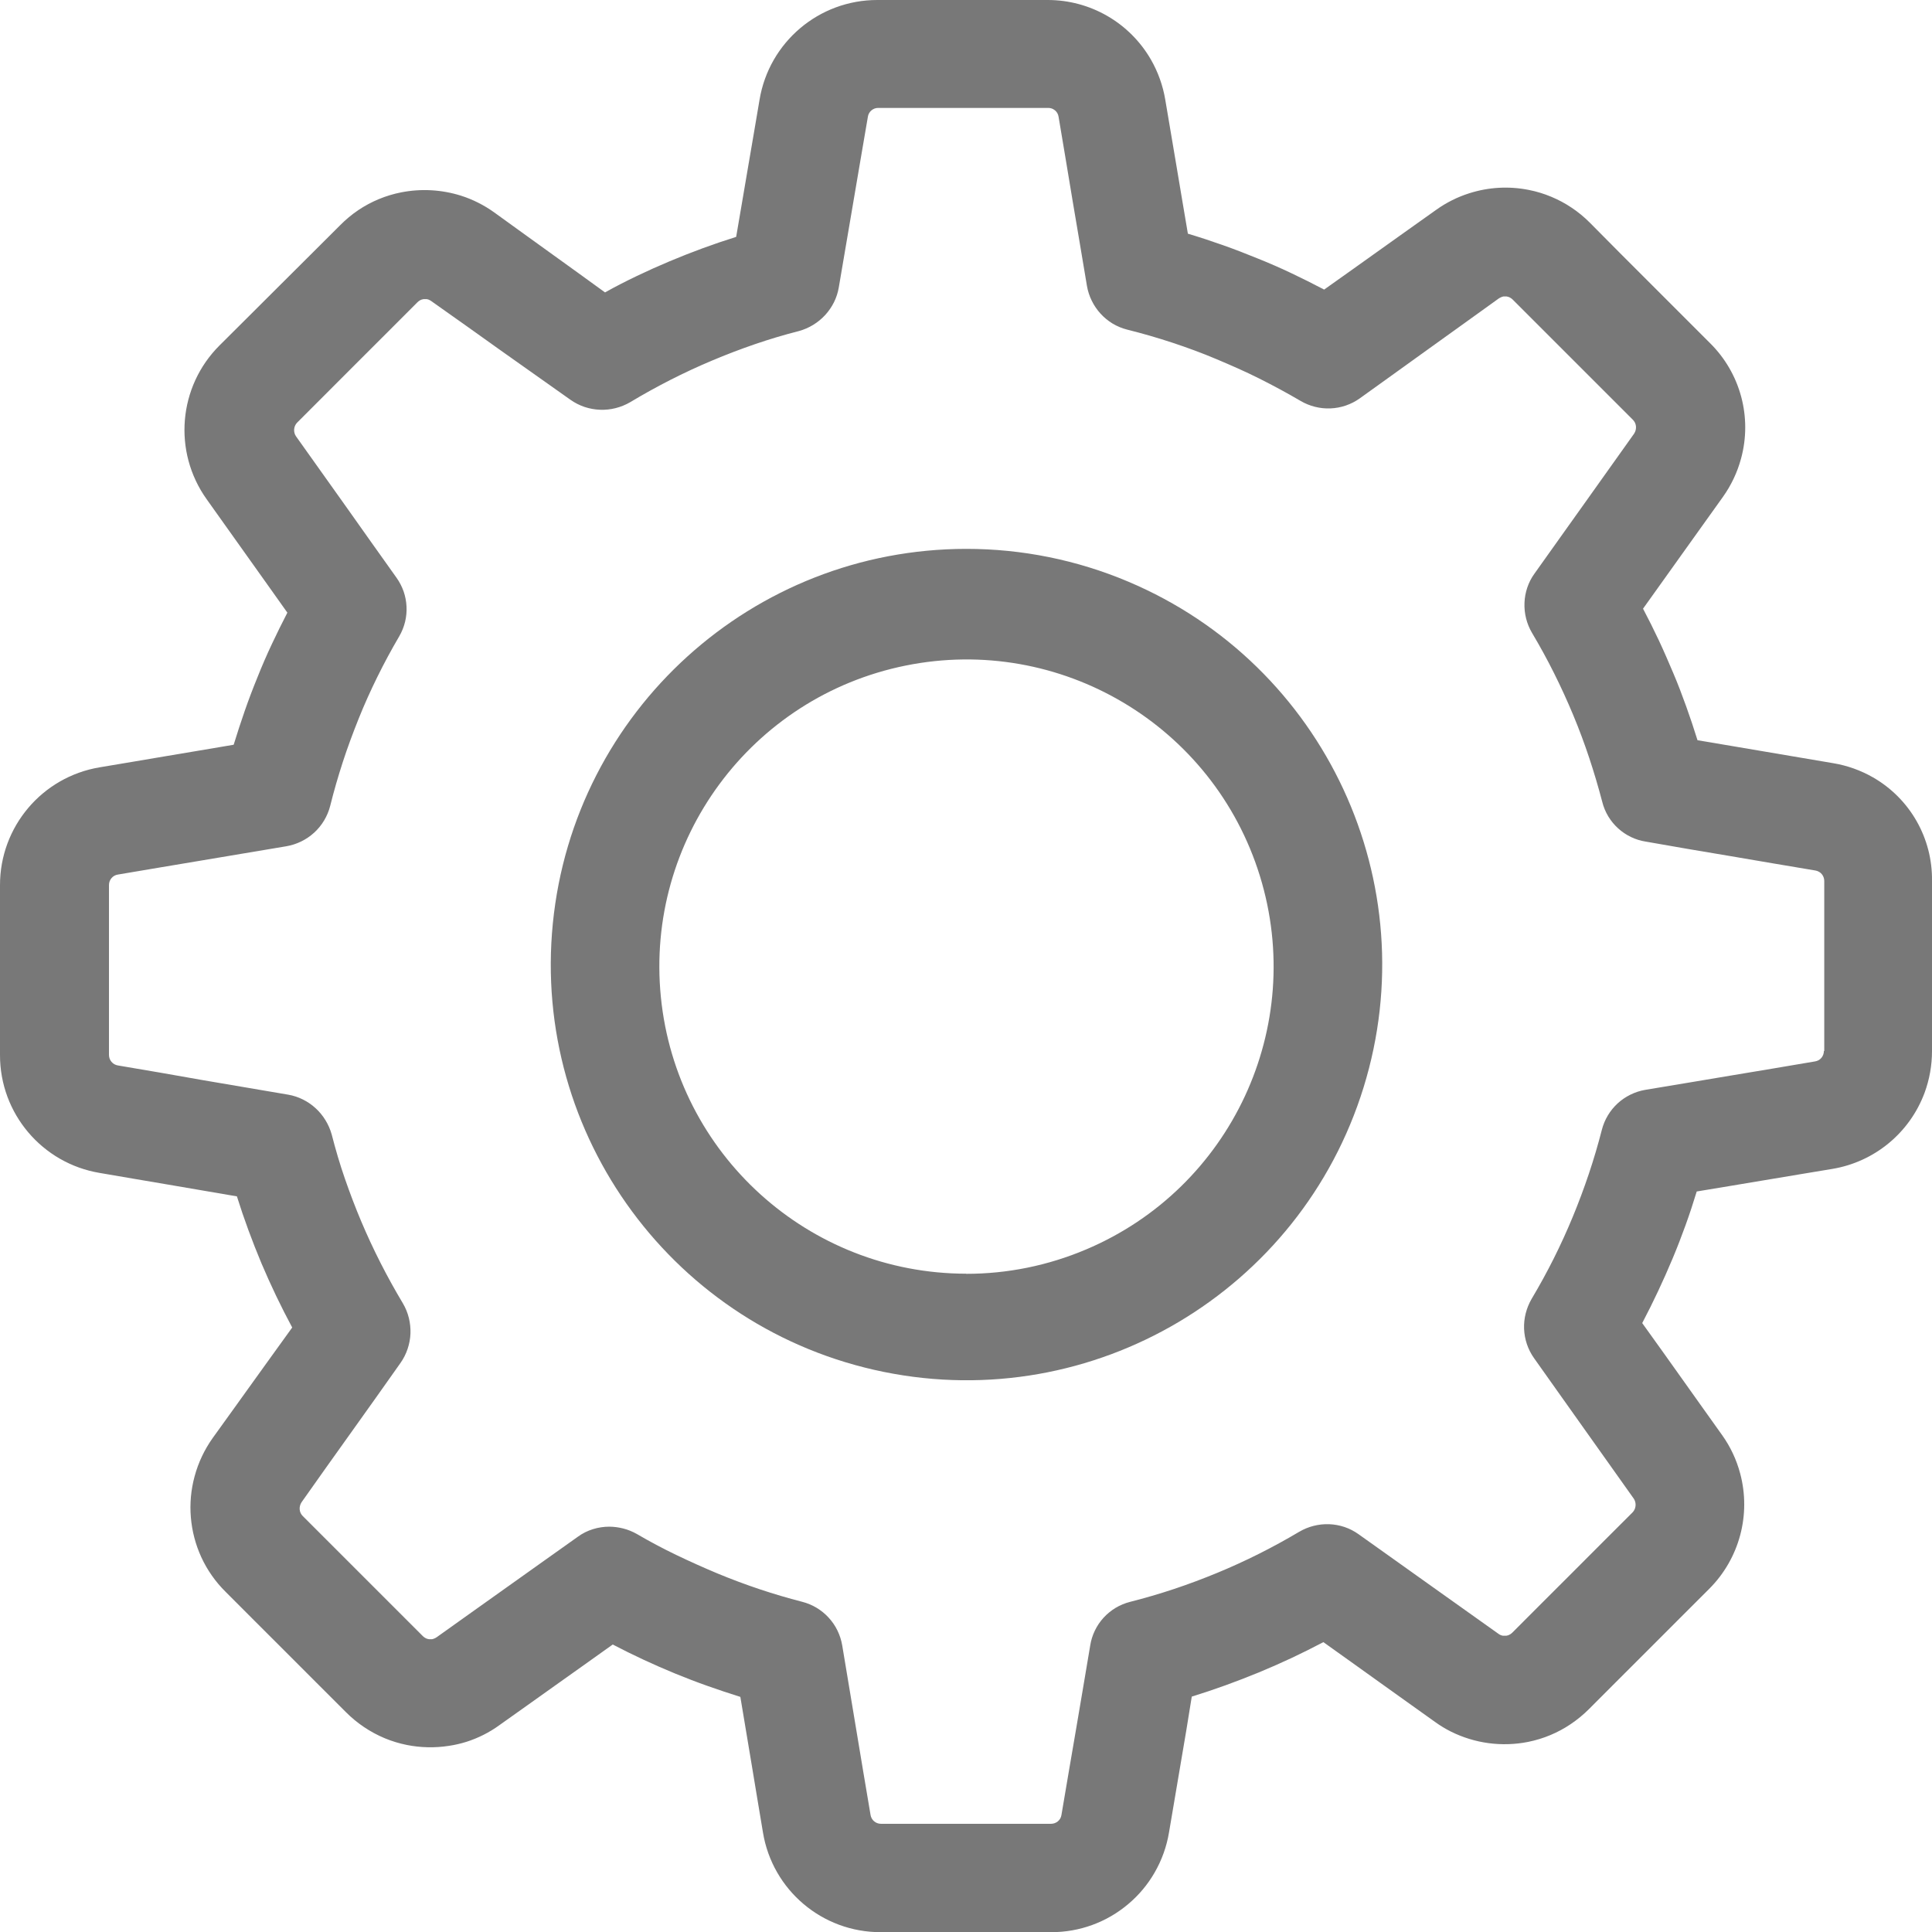
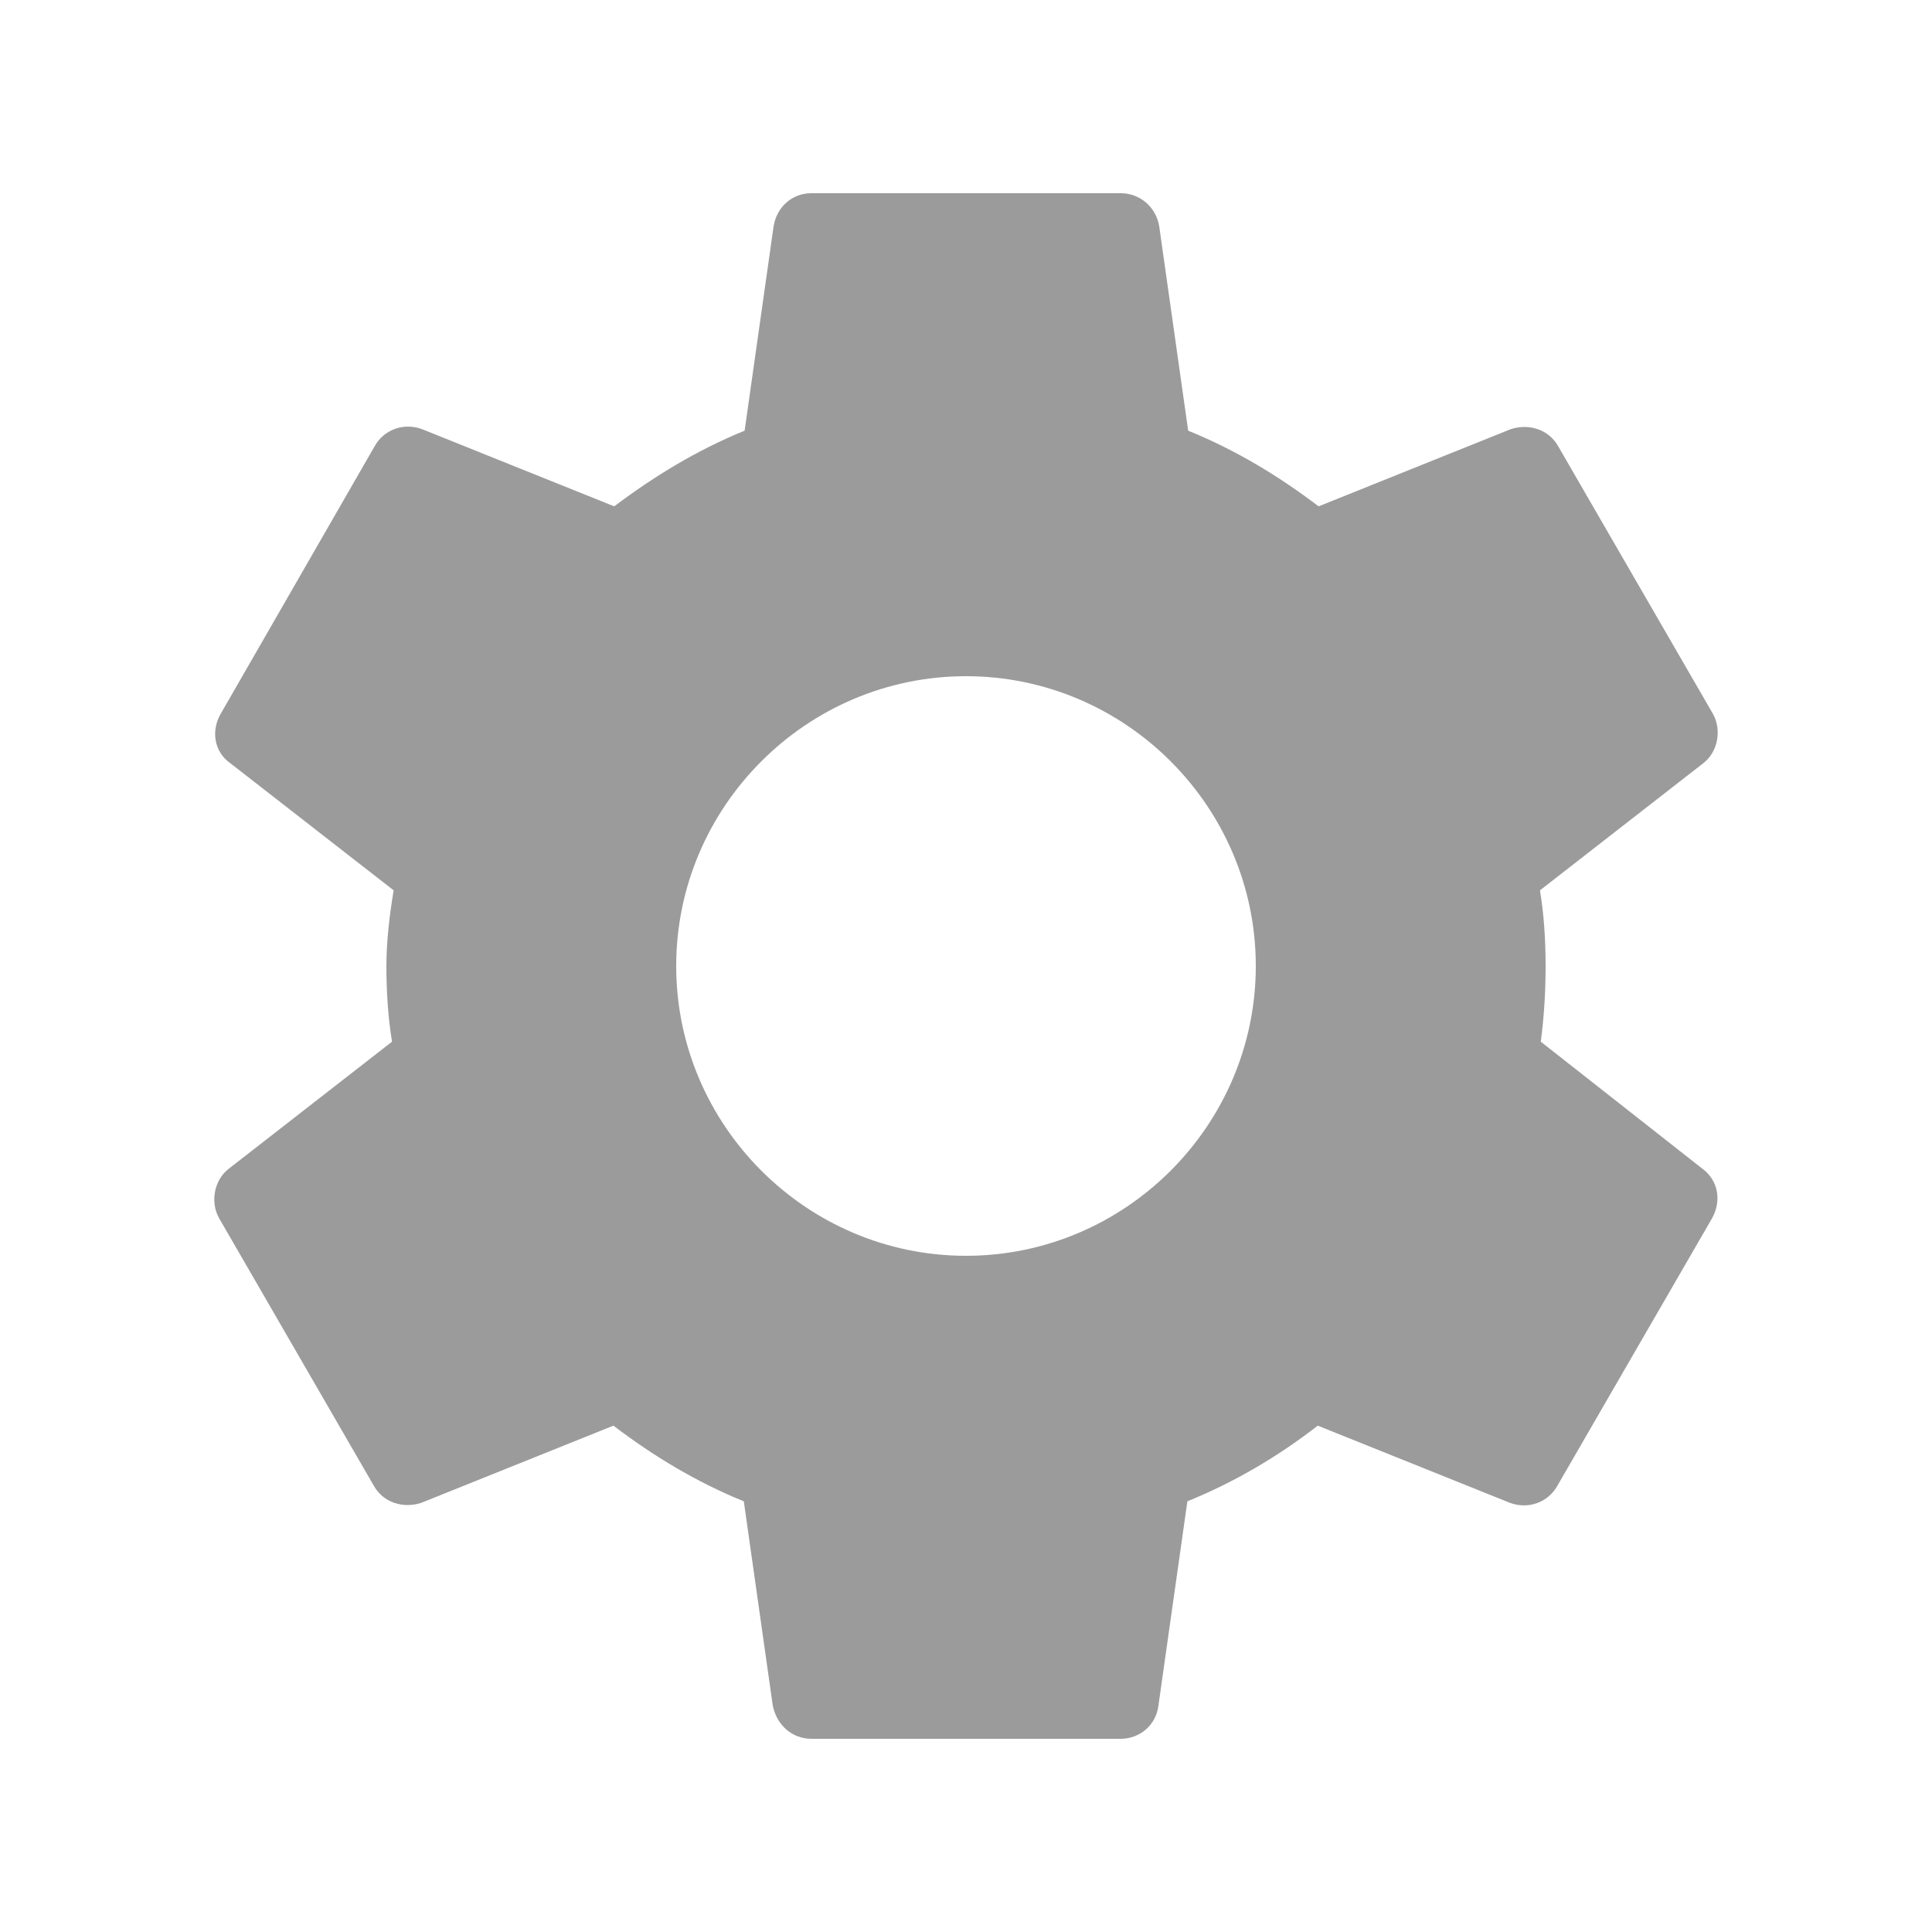
- <svg xmlns="http://www.w3.org/2000/svg" viewBox="0 0 470.69 470.69">
-   <defs>
-     <style>.a{fill:rgb(120,120,120);}</style>
-   </defs>
-   <path class="a" d="M711.25,450.59l-8.26-1.4-8.26-1.4-8.26-1.4L678.21,445c-.86-2.77-1.78-5.53-2.76-8.25s-2-5.43-3.14-8.1-2.27-5.32-3.5-7.94-2.52-5.2-3.87-7.76l4.87-6.81,4.86-6.81,4.87-6.81,4.87-6.81a29.21,29.21,0,0,0,4.41-9.33,28.87,28.87,0,0,0-7.56-28.13l-7.32-7.32-7.33-7.33-7.32-7.32L652,318.93a29.08,29.08,0,0,0-4.44-3.66,28.57,28.57,0,0,0-5-2.68,28.18,28.18,0,0,0-5.41-1.65,29,29,0,0,0-14.56.81,28.74,28.74,0,0,0-8,4l-6.84,4.86-6.83,4.87-6.83,4.87-6.84,4.86q-4-2.1-8-4T571,327.61c-2.77-1.14-5.57-2.22-8.4-3.22s-5.67-1.94-8.55-2.8l-1.38-8.16-1.37-8.16-1.38-8.17-1.38-8.16a29.29,29.29,0,0,0-3.47-9.72,29,29,0,0,0-25.24-14.56H478.42a29.06,29.06,0,0,0-28.72,24.28l-1.42,8.36-1.43,8.36L445.43,314,444,322.37q-4.12,1.29-8.2,2.79t-8.07,3.18q-4,1.68-7.93,3.56c-2.61,1.25-5.2,2.57-7.75,4L405.29,331l-6.76-4.87-6.76-4.87L385,316.37a28.68,28.68,0,0,0-3.86-2.33,28.37,28.37,0,0,0-4.16-1.7,29.55,29.55,0,0,0-14.62-.81,28.65,28.65,0,0,0-10.43,4.33,29.37,29.37,0,0,0-4.4,3.66l-7.35,7.33-7.35,7.32-7.35,7.33-7.35,7.32A29.07,29.07,0,0,0,315,386.29l4.91,6.9,4.92,6.91,4.92,6.91,4.91,6.91q-2,3.87-3.85,7.81t-3.46,8q-1.64,4-3.07,8.11t-2.7,8.26l-8.16,1.38-8.16,1.37-8.16,1.38-8.16,1.37a29.07,29.07,0,0,0-24.29,28.72v41.39a29.07,29.07,0,0,0,24.29,28.71l8.36,1.43,8.36,1.42,8.36,1.43,8.35,1.43q1.29,4.13,2.79,8.2t3.17,8.07c1.13,2.66,2.32,5.31,3.57,7.92s2.57,5.21,3.94,7.76L331,594.79l-4.84,6.73-4.84,6.74L316.47,615a29.25,29.25,0,0,0-4.41,9.34,28.82,28.82,0,0,0-.91,10,29.14,29.14,0,0,0,2.54,9.69,28.84,28.84,0,0,0,5.93,8.45l7.32,7.33,7.33,7.32,7.32,7.33,7.33,7.32a29.34,29.34,0,0,0,9.43,6.35,28.91,28.91,0,0,0,5.41,1.65A29.32,29.32,0,0,0,374,690a28,28,0,0,0,4.34-1,28.3,28.3,0,0,0,4.12-1.69,27.55,27.55,0,0,0,3.84-2.34l6.91-4.91,6.91-4.92,6.91-4.91,6.9-4.92q3.73,1.95,7.54,3.72t7.7,3.37c2.6,1.06,5.21,2.07,7.85,3s5.3,1.83,8,2.67l1.38,8.26,1.38,8.26,1.37,8.26,1.38,8.26a29,29,0,0,0,28.71,24.28h41.5a28.91,28.91,0,0,0,18.81-6.87,28.71,28.71,0,0,0,6.42-7.69,29.09,29.09,0,0,0,3.48-9.72l1.4-8.26,1.4-8.26,1.4-8.26L555,678q4.17-1.29,8.26-2.77t8.1-3.13c2.67-1.11,5.32-2.27,7.94-3.5s5.2-2.52,7.76-3.87l6.81,4.86,6.8,4.87,6.81,4.87,6.81,4.86a27.75,27.75,0,0,0,3.86,2.34,29.34,29.34,0,0,0,18.77,2.51,28.66,28.66,0,0,0,10.39-4.33,29.64,29.64,0,0,0,4.45-3.66l7.32-7.33,7.33-7.32,7.32-7.33,7.33-7.32a29.11,29.11,0,0,0,7.54-28.13,28.81,28.81,0,0,0-4.4-9.34l-4.87-6.83-4.86-6.83-4.87-6.84L664.74,587c1.36-2.58,2.65-5.19,3.89-7.82s2.41-5.28,3.53-7.95,2.16-5.37,3.14-8.08,1.88-5.45,2.72-8.21l8.26-1.37,8.26-1.38,8.26-1.38,8.25-1.37a29.06,29.06,0,0,0,22.48-18.54,29.41,29.41,0,0,0,1.81-10.17V479.3A28.62,28.62,0,0,0,721,454.07,29.14,29.14,0,0,0,711.25,450.59Zm-2.16,70.11H709a2.53,2.53,0,0,1-.16.91,2.57,2.57,0,0,1-.44.77,2.49,2.49,0,0,1-.68.57,2.62,2.62,0,0,1-.88.3L696.5,525l-10.32,1.72-10.32,1.73-10.33,1.72a13.11,13.11,0,0,0-3.68,1.19,13.3,13.3,0,0,0-3.1,2.12,13.22,13.22,0,0,0-3.84,6.42q-1.39,5.43-3.17,10.73t-3.91,10.46q-2.13,5.16-4.64,10.17t-5.39,9.84a13.68,13.68,0,0,0-1.45,3.56,13.15,13.15,0,0,0-.39,3.74,13.23,13.23,0,0,0,2.43,7.15l6.07,8.56,6.07,8.55,6.08,8.56,6.07,8.55a2.73,2.73,0,0,1,.22,2.59,2.54,2.54,0,0,1-.51.76l-7.33,7.32-7.32,7.33-7.33,7.32-7.32,7.33a3.57,3.57,0,0,1-.52.41,3.23,3.23,0,0,1-.5.24,2.84,2.84,0,0,1-.45.1l-.41,0a2,2,0,0,1-.42,0,1.86,1.86,0,0,1-.39-.1,2.17,2.17,0,0,1-.35-.15,3.28,3.28,0,0,1-.31-.2l-8.53-6.07-8.53-6.07-8.53-6.08-8.53-6.07a13.12,13.12,0,0,0-3.41-1.75,13.42,13.42,0,0,0-3.71-.68,13.45,13.45,0,0,0-7.33,1.85c-3.22,1.91-6.51,3.71-9.84,5.38s-6.73,3.22-10.17,4.64-6.93,2.73-10.47,3.91S543.58,654,540,654.91a13.25,13.25,0,0,0-3.57,1.48,13.5,13.5,0,0,0-2.92,2.39,13,13,0,0,0-2.11,3.12,12.81,12.81,0,0,0-1.14,3.63l-1.74,10.33-1.75,10.32L525,696.51l-1.75,10.32a2.55,2.55,0,0,1-.3.88,2.68,2.68,0,0,1-.57.68,2.64,2.64,0,0,1-1.68.6H479.3a2.53,2.53,0,0,1-.91-.16,2.45,2.45,0,0,1-.77-.44,2.49,2.49,0,0,1-.57-.68,2.56,2.56,0,0,1-.31-.88L475,696.51l-1.72-10.33-1.72-10.32-1.72-10.33a13.45,13.45,0,0,0-1.19-3.68,13,13,0,0,0-2.13-3.1,13.25,13.25,0,0,0-2.9-2.37,13.11,13.11,0,0,0-3.51-1.47q-5.28-1.36-10.45-3.09T439.45,648q-5-2.09-10-4.49t-9.67-5.14a13.83,13.83,0,0,0-1.6-.77,12.09,12.09,0,0,0-1.67-.55,14.17,14.17,0,0,0-3.41-.45,13.36,13.36,0,0,0-2,.15,12.73,12.73,0,0,0-2,.46,13,13,0,0,0-1.9.76,12.47,12.47,0,0,0-1.78,1.09l-8.61,6.12-8.6,6.12-8.6,6.12L371,663.56a2.71,2.71,0,0,1-.37.21,2.75,2.75,0,0,1-.36.15,1.86,1.86,0,0,1-.37.1,1.61,1.61,0,0,1-.37,0l-.36,0a2.42,2.42,0,0,1-.47-.11,2.12,2.12,0,0,1-.51-.24,2.44,2.44,0,0,1-.53-.41l-7.33-7.33-7.32-7.32-7.33-7.33L338.4,634a2.68,2.68,0,0,1-.52-.74,2.79,2.79,0,0,1-.22-.86,2.71,2.71,0,0,1,.08-.89,2.65,2.65,0,0,1,.37-.85l6-8.48,6.05-8.48,6.05-8.49,6-8.48a13,13,0,0,0,1.75-3.46,13.28,13.28,0,0,0,.69-3.74,13.81,13.81,0,0,0-.39-3.78,13.43,13.43,0,0,0-1.46-3.57c-1.91-3.19-3.72-6.46-5.41-9.78s-3.27-6.71-4.72-10.14-2.77-6.92-4-10.46-2.27-7.11-3.2-10.72a13.59,13.59,0,0,0-1.53-3.51,13.35,13.35,0,0,0-2.38-2.9,13.18,13.18,0,0,0-3.09-2.13,12.94,12.94,0,0,0-3.62-1.19l-10.4-1.77-10.4-1.77L303.76,526l-10.4-1.77a2.56,2.56,0,0,1-1.55-.88,2.56,2.56,0,0,1-.45-.77,2.72,2.72,0,0,1-.16-.91V480.29a2.57,2.57,0,0,1,.61-1.69,2.49,2.49,0,0,1,1.55-.87L303.61,476l10.26-1.72,10.25-1.72,10.25-1.72a13.46,13.46,0,0,0,6.83-3.33,13.32,13.32,0,0,0,3.89-6.5c.9-3.62,1.94-7.2,3.09-10.74s2.44-7,3.84-10.5,2.92-6.86,4.57-10.21,3.42-6.63,5.31-9.85a13.31,13.31,0,0,0,1.44-3.56,13.05,13.05,0,0,0,.35-3.73,13.25,13.25,0,0,0-.71-3.68,13.55,13.55,0,0,0-1.77-3.39l-6.12-8.6L349,388.15l-6.12-8.6-6.12-8.6a2.53,2.53,0,0,1-.37-.82,2.67,2.67,0,0,1-.08-.89,2.73,2.73,0,0,1,.23-.88,2.38,2.38,0,0,1,.51-.75l7.33-7.33,7.32-7.33,7.33-7.32,7.32-7.33a3.11,3.11,0,0,1,.52-.41,2.45,2.45,0,0,1,.49-.24,2.78,2.78,0,0,1,.46-.11,2.82,2.82,0,0,1,.4,0,2.77,2.77,0,0,1,.42,0,2.22,2.22,0,0,1,.39.1,1.87,1.87,0,0,1,.35.16,2.14,2.14,0,0,1,.32.2l8.48,6,8.48,6.05,8.48,6,8.48,6a13.3,13.3,0,0,0,3.46,1.76,13.63,13.63,0,0,0,3.74.68,13.39,13.39,0,0,0,3.78-.39,13.74,13.74,0,0,0,3.57-1.45q4.8-2.88,9.78-5.42t10.14-4.71q5.16-2.18,10.46-4t10.72-3.2a13.65,13.65,0,0,0,6.42-3.91,13.81,13.81,0,0,0,2.13-3.09,13,13,0,0,0,1.18-3.62l1.77-10.4,1.77-10.39,1.77-10.4,1.78-10.4a2.36,2.36,0,0,1,.3-.88,2.49,2.49,0,0,1,.57-.68,2.69,2.69,0,0,1,.77-.45,2.71,2.71,0,0,1,.91-.15H520a2.71,2.71,0,0,1,.91.15,2.83,2.83,0,0,1,.77.45,2.49,2.49,0,0,1,.57.68,2.55,2.55,0,0,1,.3.88l1.72,10.25L526,313.77,527.73,324l1.72,10.25a13.29,13.29,0,0,0,1.19,3.69,13.4,13.4,0,0,0,5.07,5.55,13.25,13.25,0,0,0,3.57,1.48q5.57,1.39,11,3.18c3.62,1.2,7.2,2.51,10.72,4s7,3,10.4,4.71,6.77,3.51,10.06,5.45a13.37,13.37,0,0,0,3.56,1.46,13.15,13.15,0,0,0,3.74.39,13.21,13.21,0,0,0,7.16-2.44l8.48-6.09,8.48-6.1,8.48-6.09,8.48-6.1c.12-.07.24-.14.37-.2a2.43,2.43,0,0,1,.37-.16,2.24,2.24,0,0,1,.37-.1,2.19,2.19,0,0,1,.36,0,2.43,2.43,0,0,1,.36,0,3.46,3.46,0,0,1,.47.11,2.59,2.59,0,0,1,.51.24,2.8,2.8,0,0,1,.53.41l7.33,7.33,7.32,7.32,7.33,7.33,7.32,7.32a2.89,2.89,0,0,1,.52.75,2.81,2.81,0,0,1,.22.85,3,3,0,0,1-.07.89,3.11,3.11,0,0,1-.37.86l-6.07,8.53-6.07,8.53-6.08,8.53-6.07,8.53a12.61,12.61,0,0,0-1.75,3.4,13.06,13.06,0,0,0-.68,3.71,13.33,13.33,0,0,0,1.84,7.34q2.88,4.83,5.38,9.84t4.65,10.17q2.15,5.16,3.91,10.47T655,460a12.94,12.94,0,0,0,1.48,3.57,13.09,13.09,0,0,0,5.5,5,12.64,12.64,0,0,0,3.64,1.13L676,471.51l10.33,1.74L696.6,475l10.33,1.74a2.58,2.58,0,0,1,.87.31,2.39,2.39,0,0,1,.69.57,2.57,2.57,0,0,1,.44.77,2.53,2.53,0,0,1,.16.91v41.4Z" transform="translate(-264.65 -264.66)" />
-   <path class="a" d="M500.05,398.38a101.27,101.27,0,1,0,39.51,8A101.22,101.22,0,0,0,500.05,398.38Zm0,176.59a74.82,74.82,0,1,1,29.18-5.9A74.71,74.71,0,0,1,500.05,575Z" transform="translate(-264.65 -264.66)" />
+ <svg xmlns="http://www.w3.org/2000/svg" enable-background="new 0 0 24 24" height="24px" viewBox="0 0 24 24" width="24px" fill="rgb(155,155,155)">
+   <g>
+     <path d="M0,0h24v24H0V0z" fill="none" />
+     <path d="M19.14,12.94c0.04-0.3,0.06-0.61,0.06-0.94c0-0.32-0.02-0.64-0.07-0.94l2.03-1.58c0.18-0.14,0.23-0.41,0.12-0.61 l-1.92-3.32c-0.12-0.22-0.37-0.29-0.59-0.22l-2.39,0.96c-0.5-0.38-1.03-0.7-1.62-0.94L14.4,2.81c-0.04-0.24-0.24-0.41-0.48-0.41 h-3.84c-0.24,0-0.43,0.17-0.47,0.41L9.25,5.35C8.66,5.59,8.12,5.92,7.63,6.29L5.24,5.33c-0.22-0.08-0.47,0-0.59,0.22L2.74,8.87 C2.62,9.08,2.66,9.34,2.86,9.48l2.03,1.58C4.84,11.36,4.8,11.69,4.8,12s0.02,0.64,0.07,0.94l-2.03,1.58 c-0.18,0.14-0.23,0.41-0.12,0.61l1.92,3.32c0.12,0.22,0.37,0.29,0.59,0.22l2.39-0.96c0.5,0.38,1.03,0.7,1.62,0.94l0.36,2.54 c0.05,0.24,0.24,0.41,0.48,0.41h3.84c0.24,0,0.44-0.17,0.47-0.41l0.36-2.54c0.59-0.24,1.13-0.56,1.62-0.94l2.39,0.96 c0.22,0.08,0.47,0,0.59-0.22l1.92-3.32c0.12-0.22,0.07-0.47-0.12-0.61L19.14,12.94z M12,15.6c-1.98,0-3.6-1.62-3.6-3.6 s1.62-3.6,3.6-3.6s3.6,1.62,3.6,3.6S13.98,15.6,12,15.6z" />
+   </g>
</svg>
